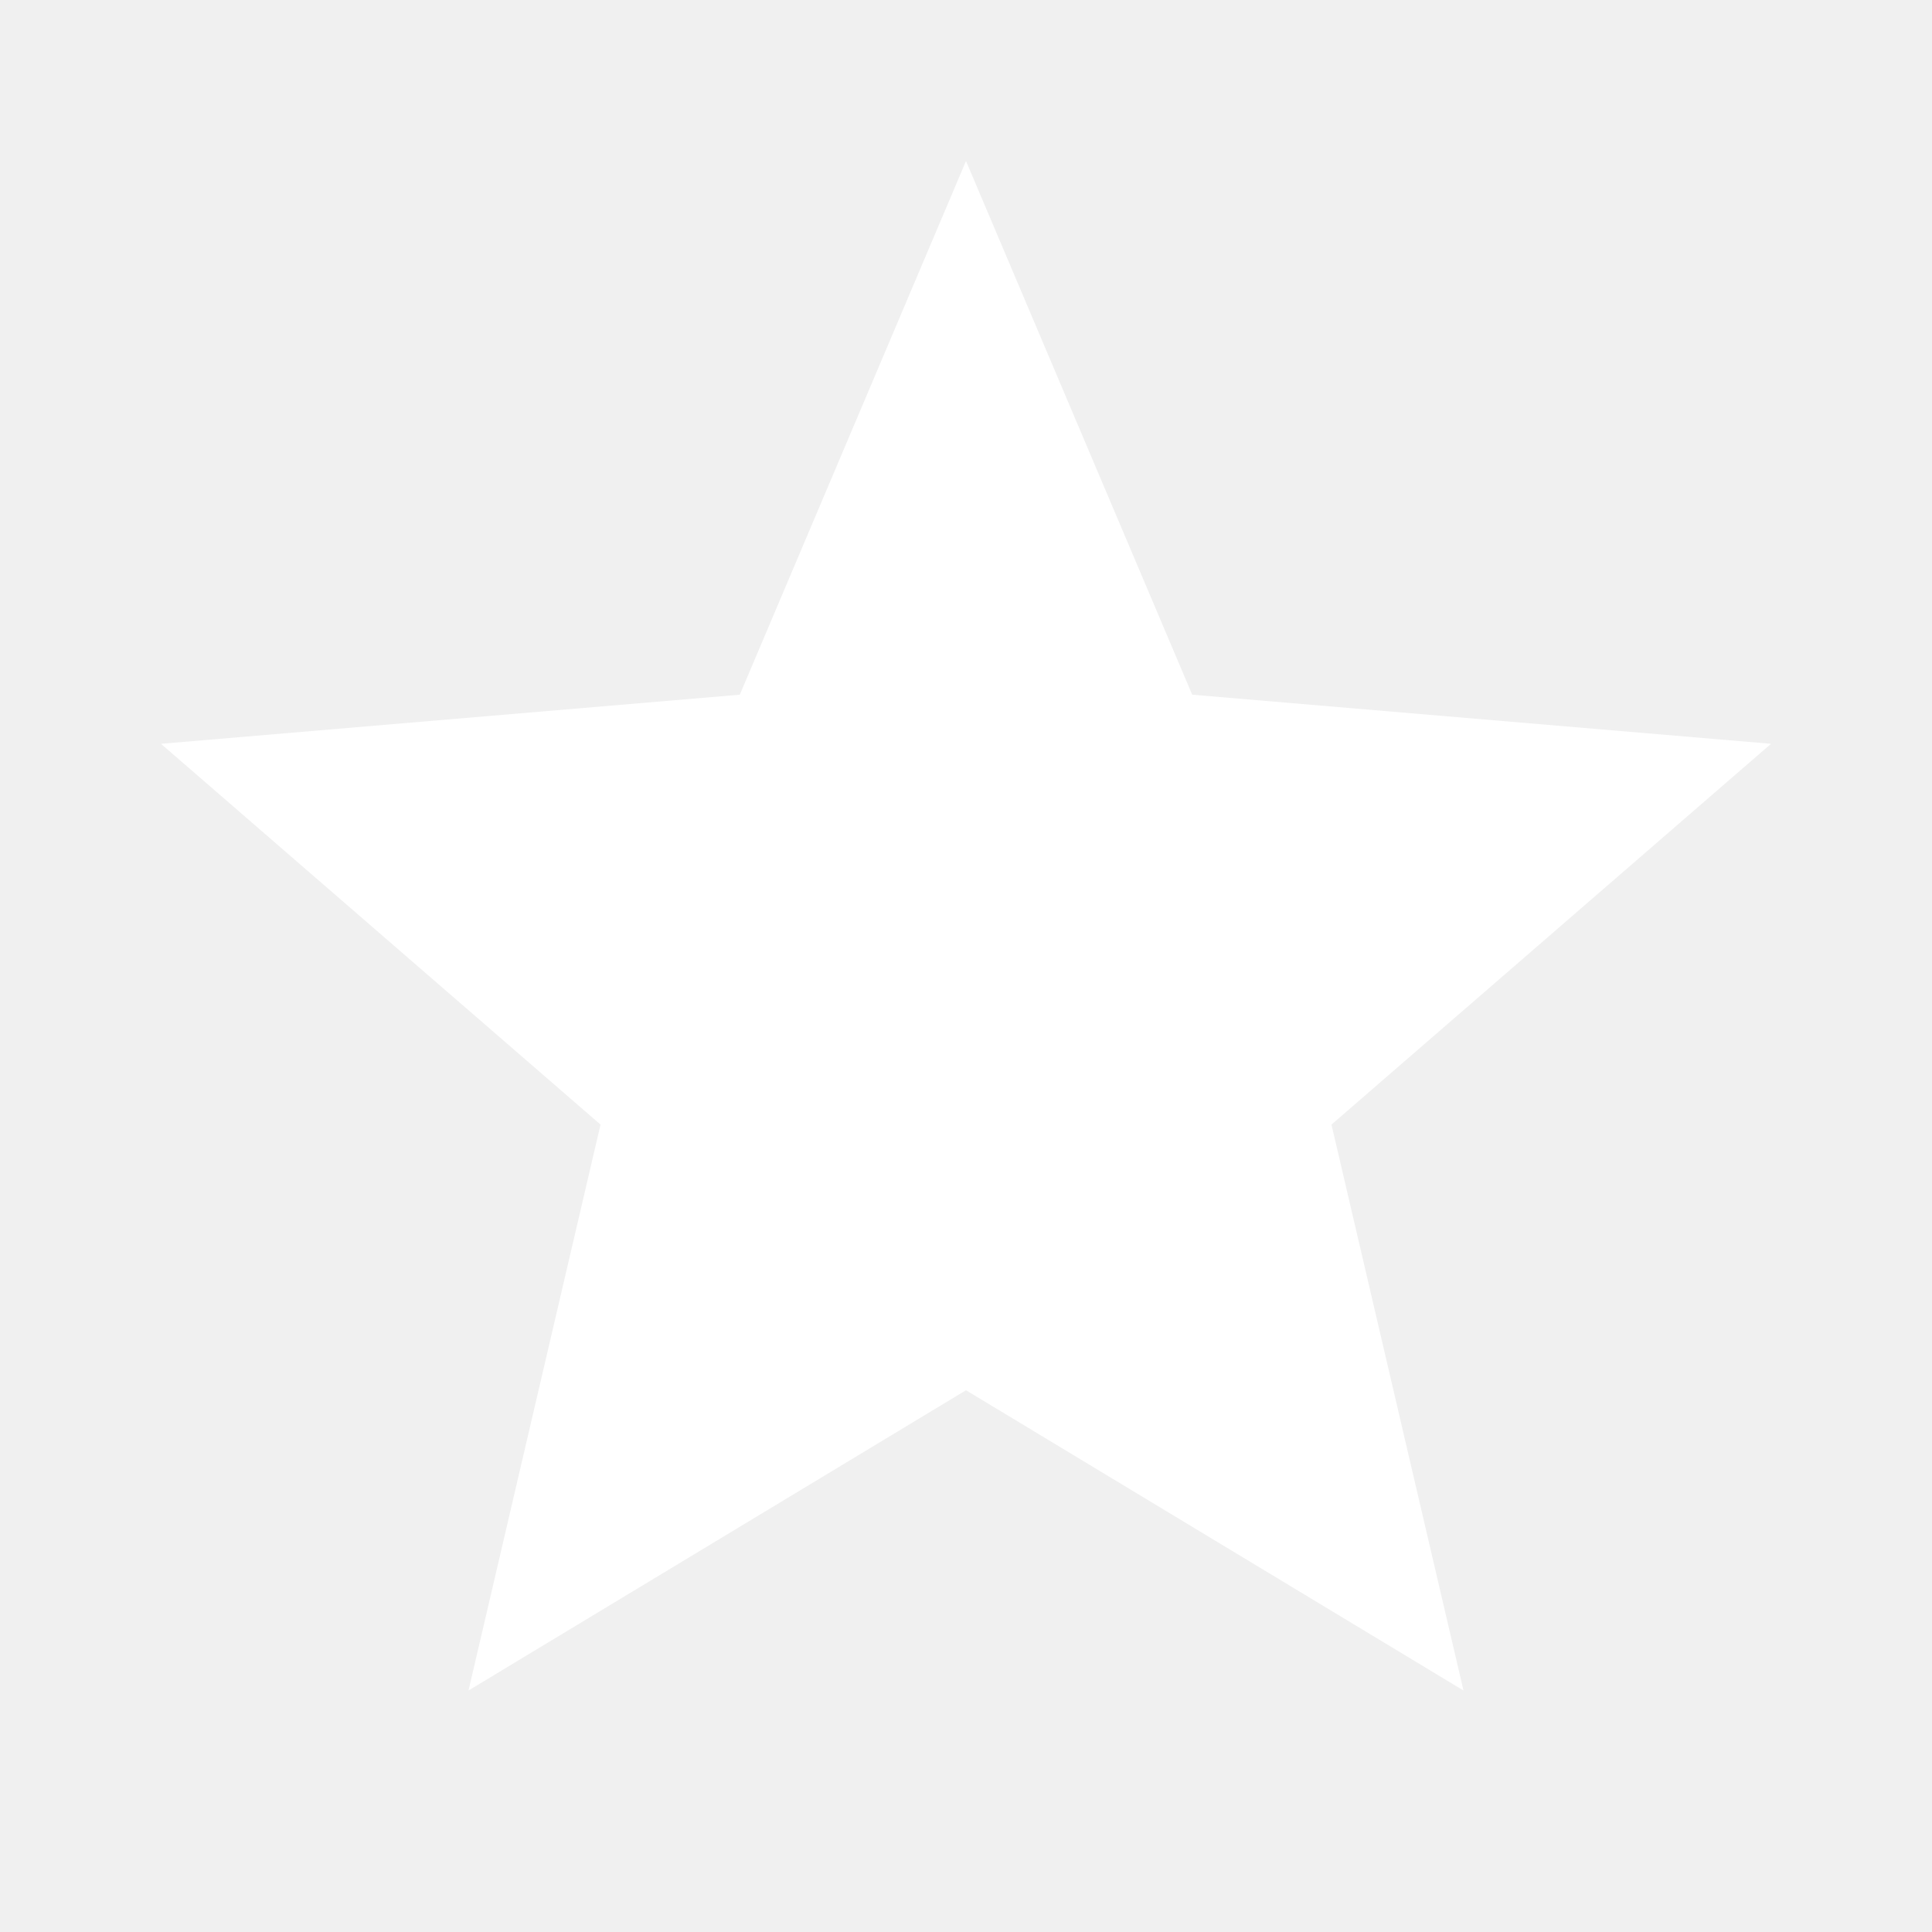
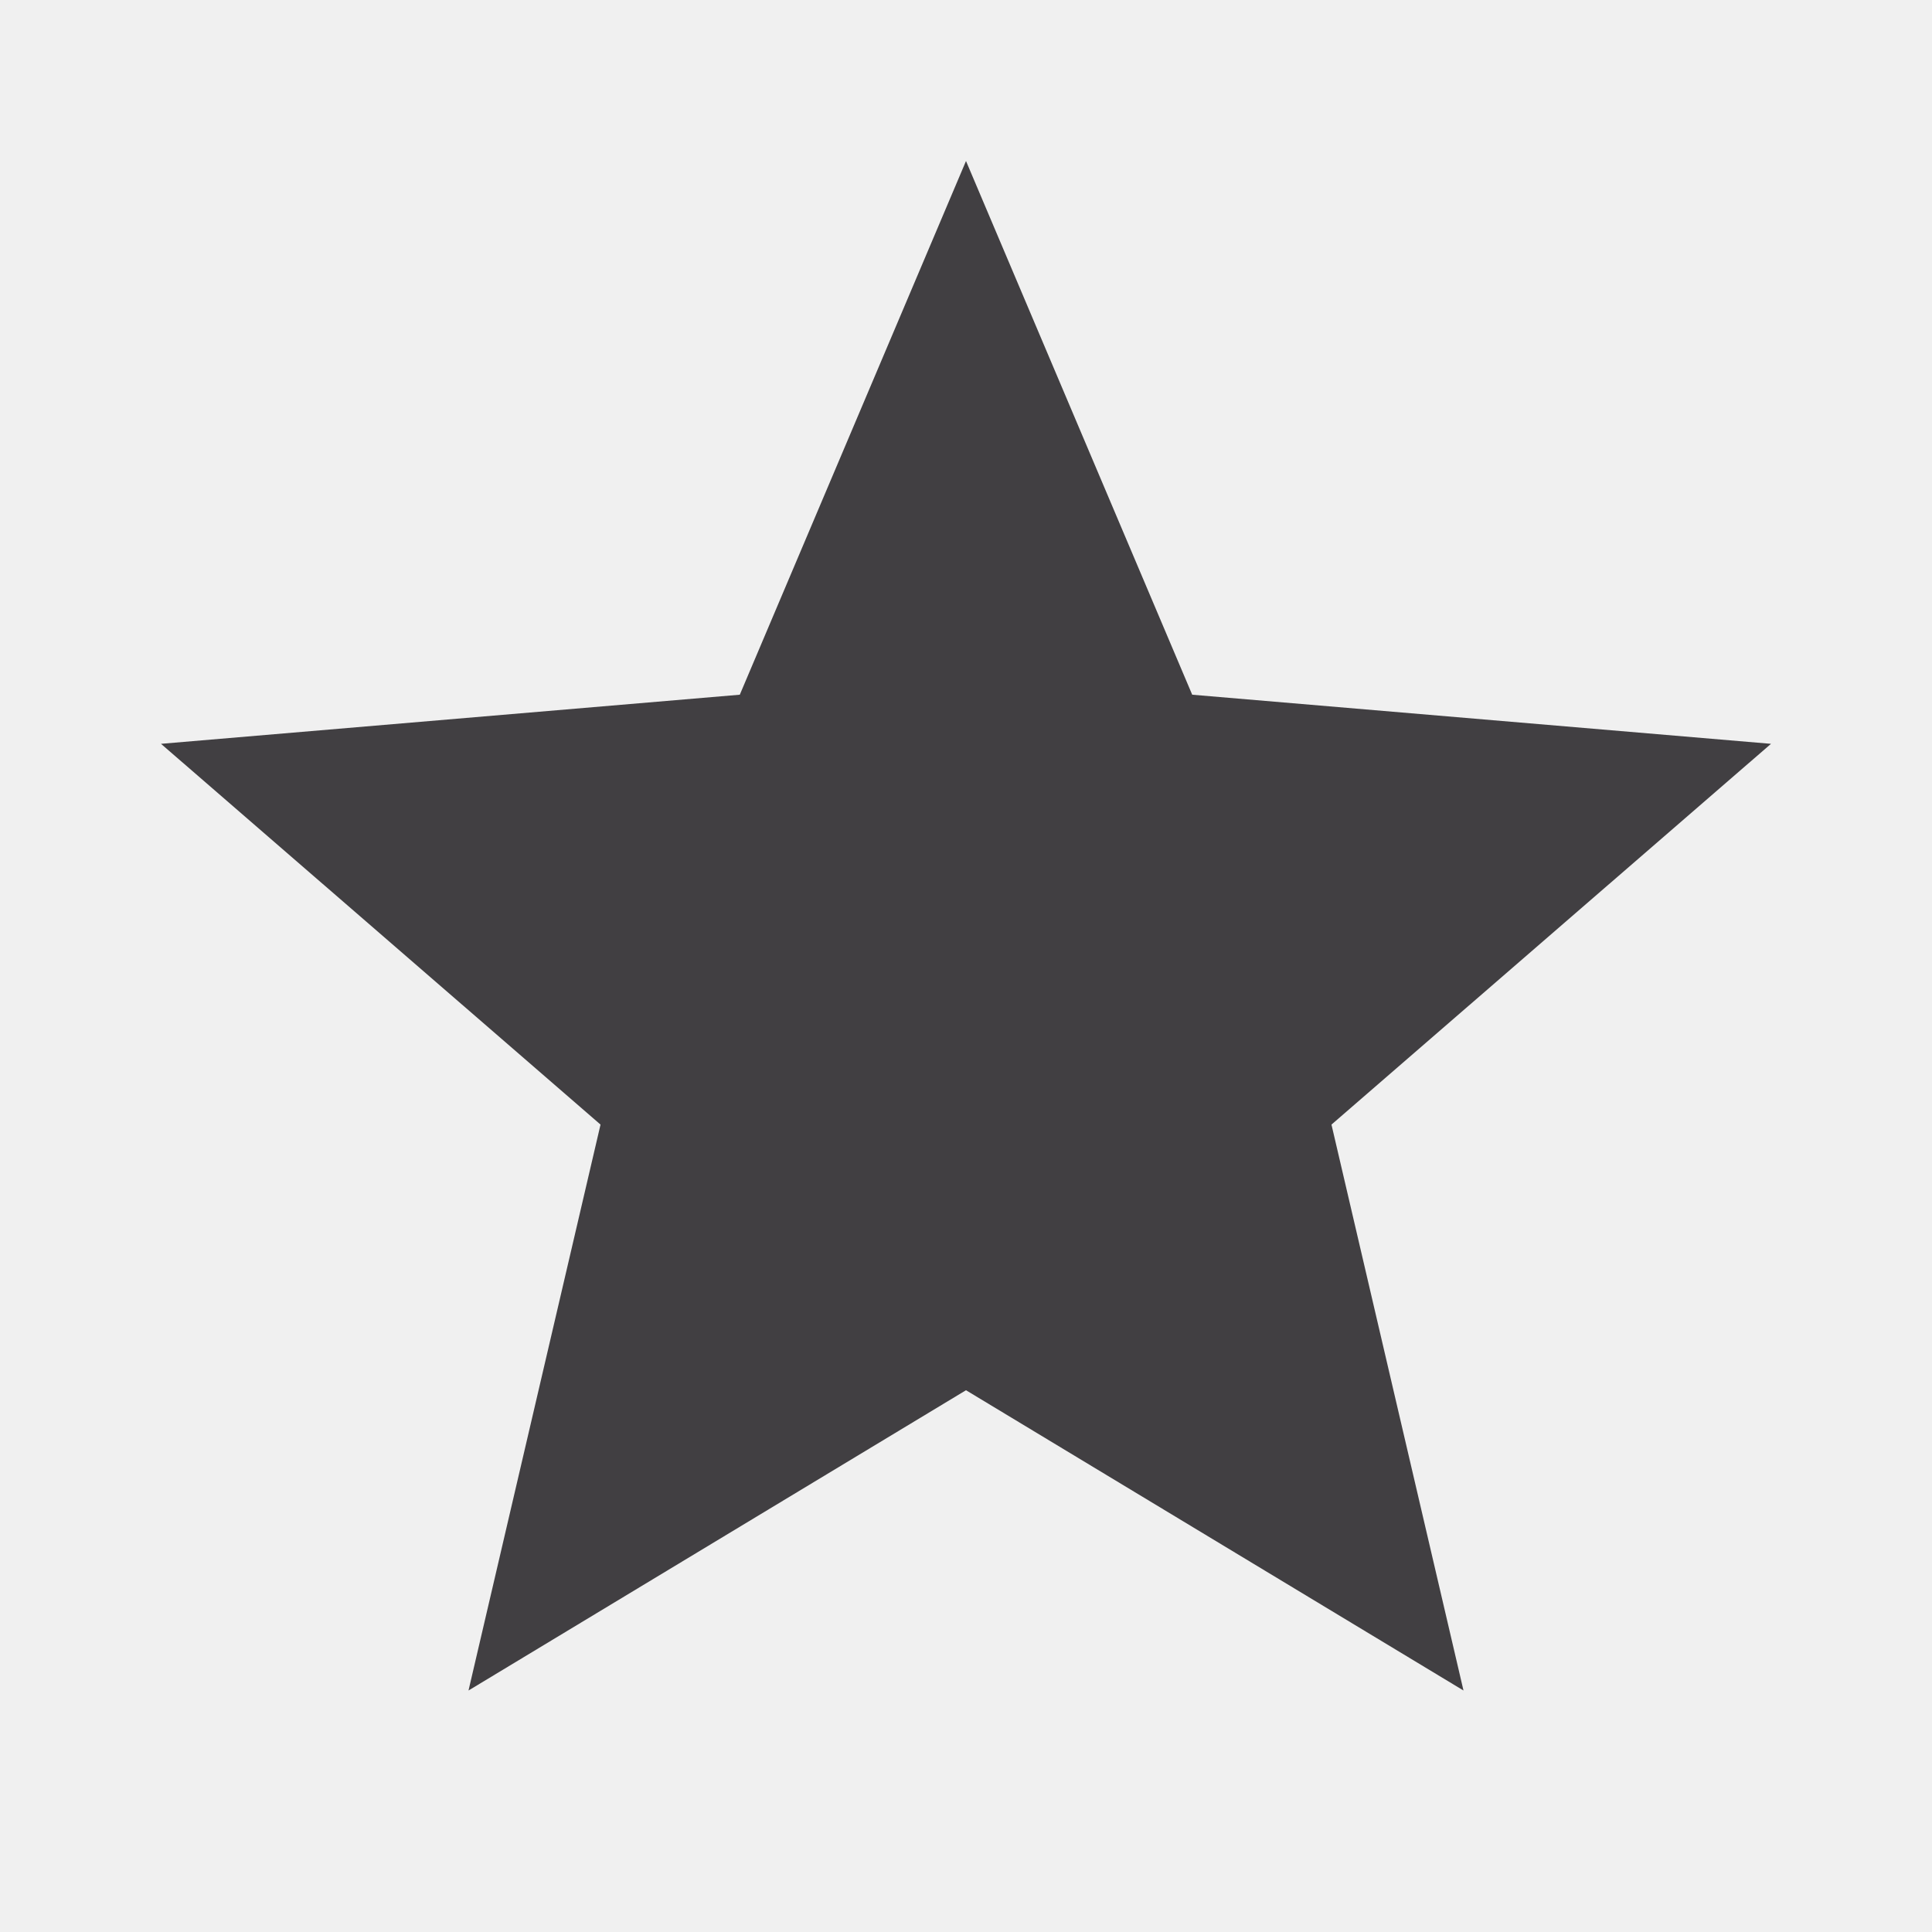
- <svg xmlns="http://www.w3.org/2000/svg" enable-background="new 0 0 24 24" height="48px" viewBox="0 0 24 24" width="48px" fill="#FFFFFF">
+ <svg xmlns="http://www.w3.org/2000/svg" enable-background="new 0 0 24 24" height="48px" viewBox="0 0 24 24" width="48px" fill="#413F42">
  <g>
    <path d="M0,0h24v24H0V0z" fill="none" />
    <path d="M0,0h24v24H0V0z" fill="none" />
  </g>
  <g>
    <path d="M12,17.27L18.18,21l-1.64-7.03L22,9.24l-7.19-0.61L12,2L9.19,8.63L2,9.24l5.46,4.73L5.82,21L12,17.27z" />
  </g>
</svg>
